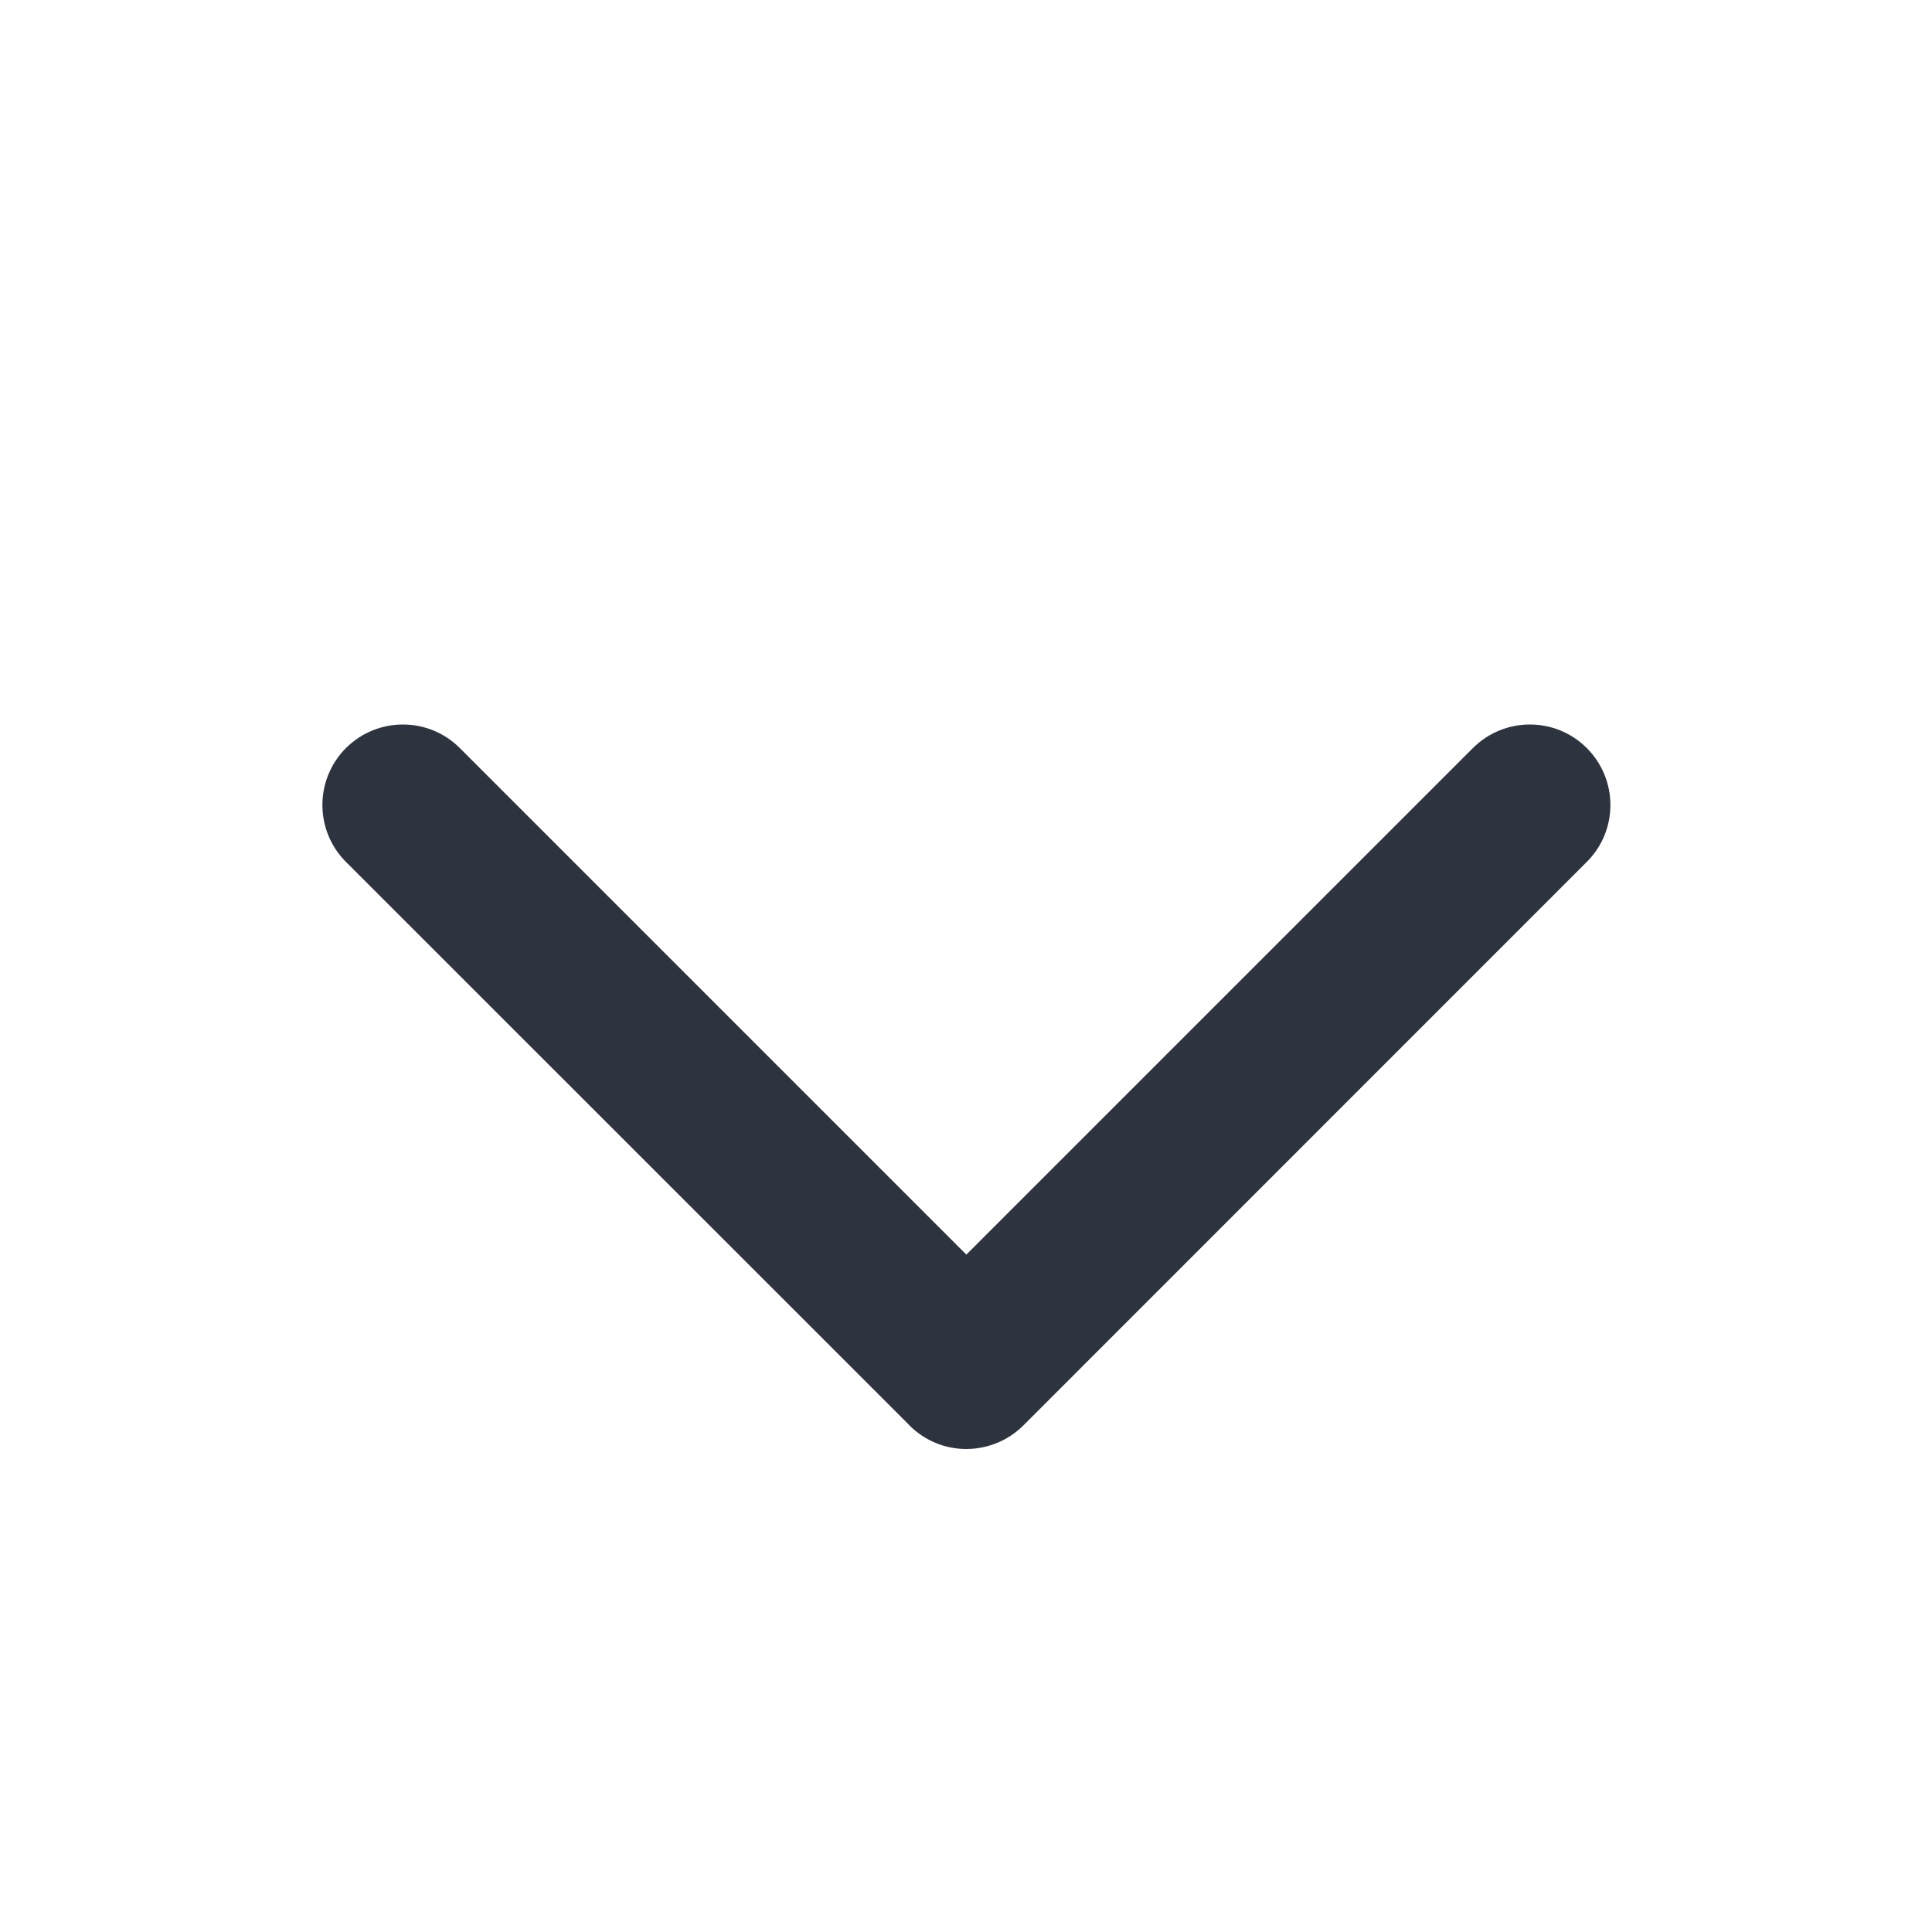
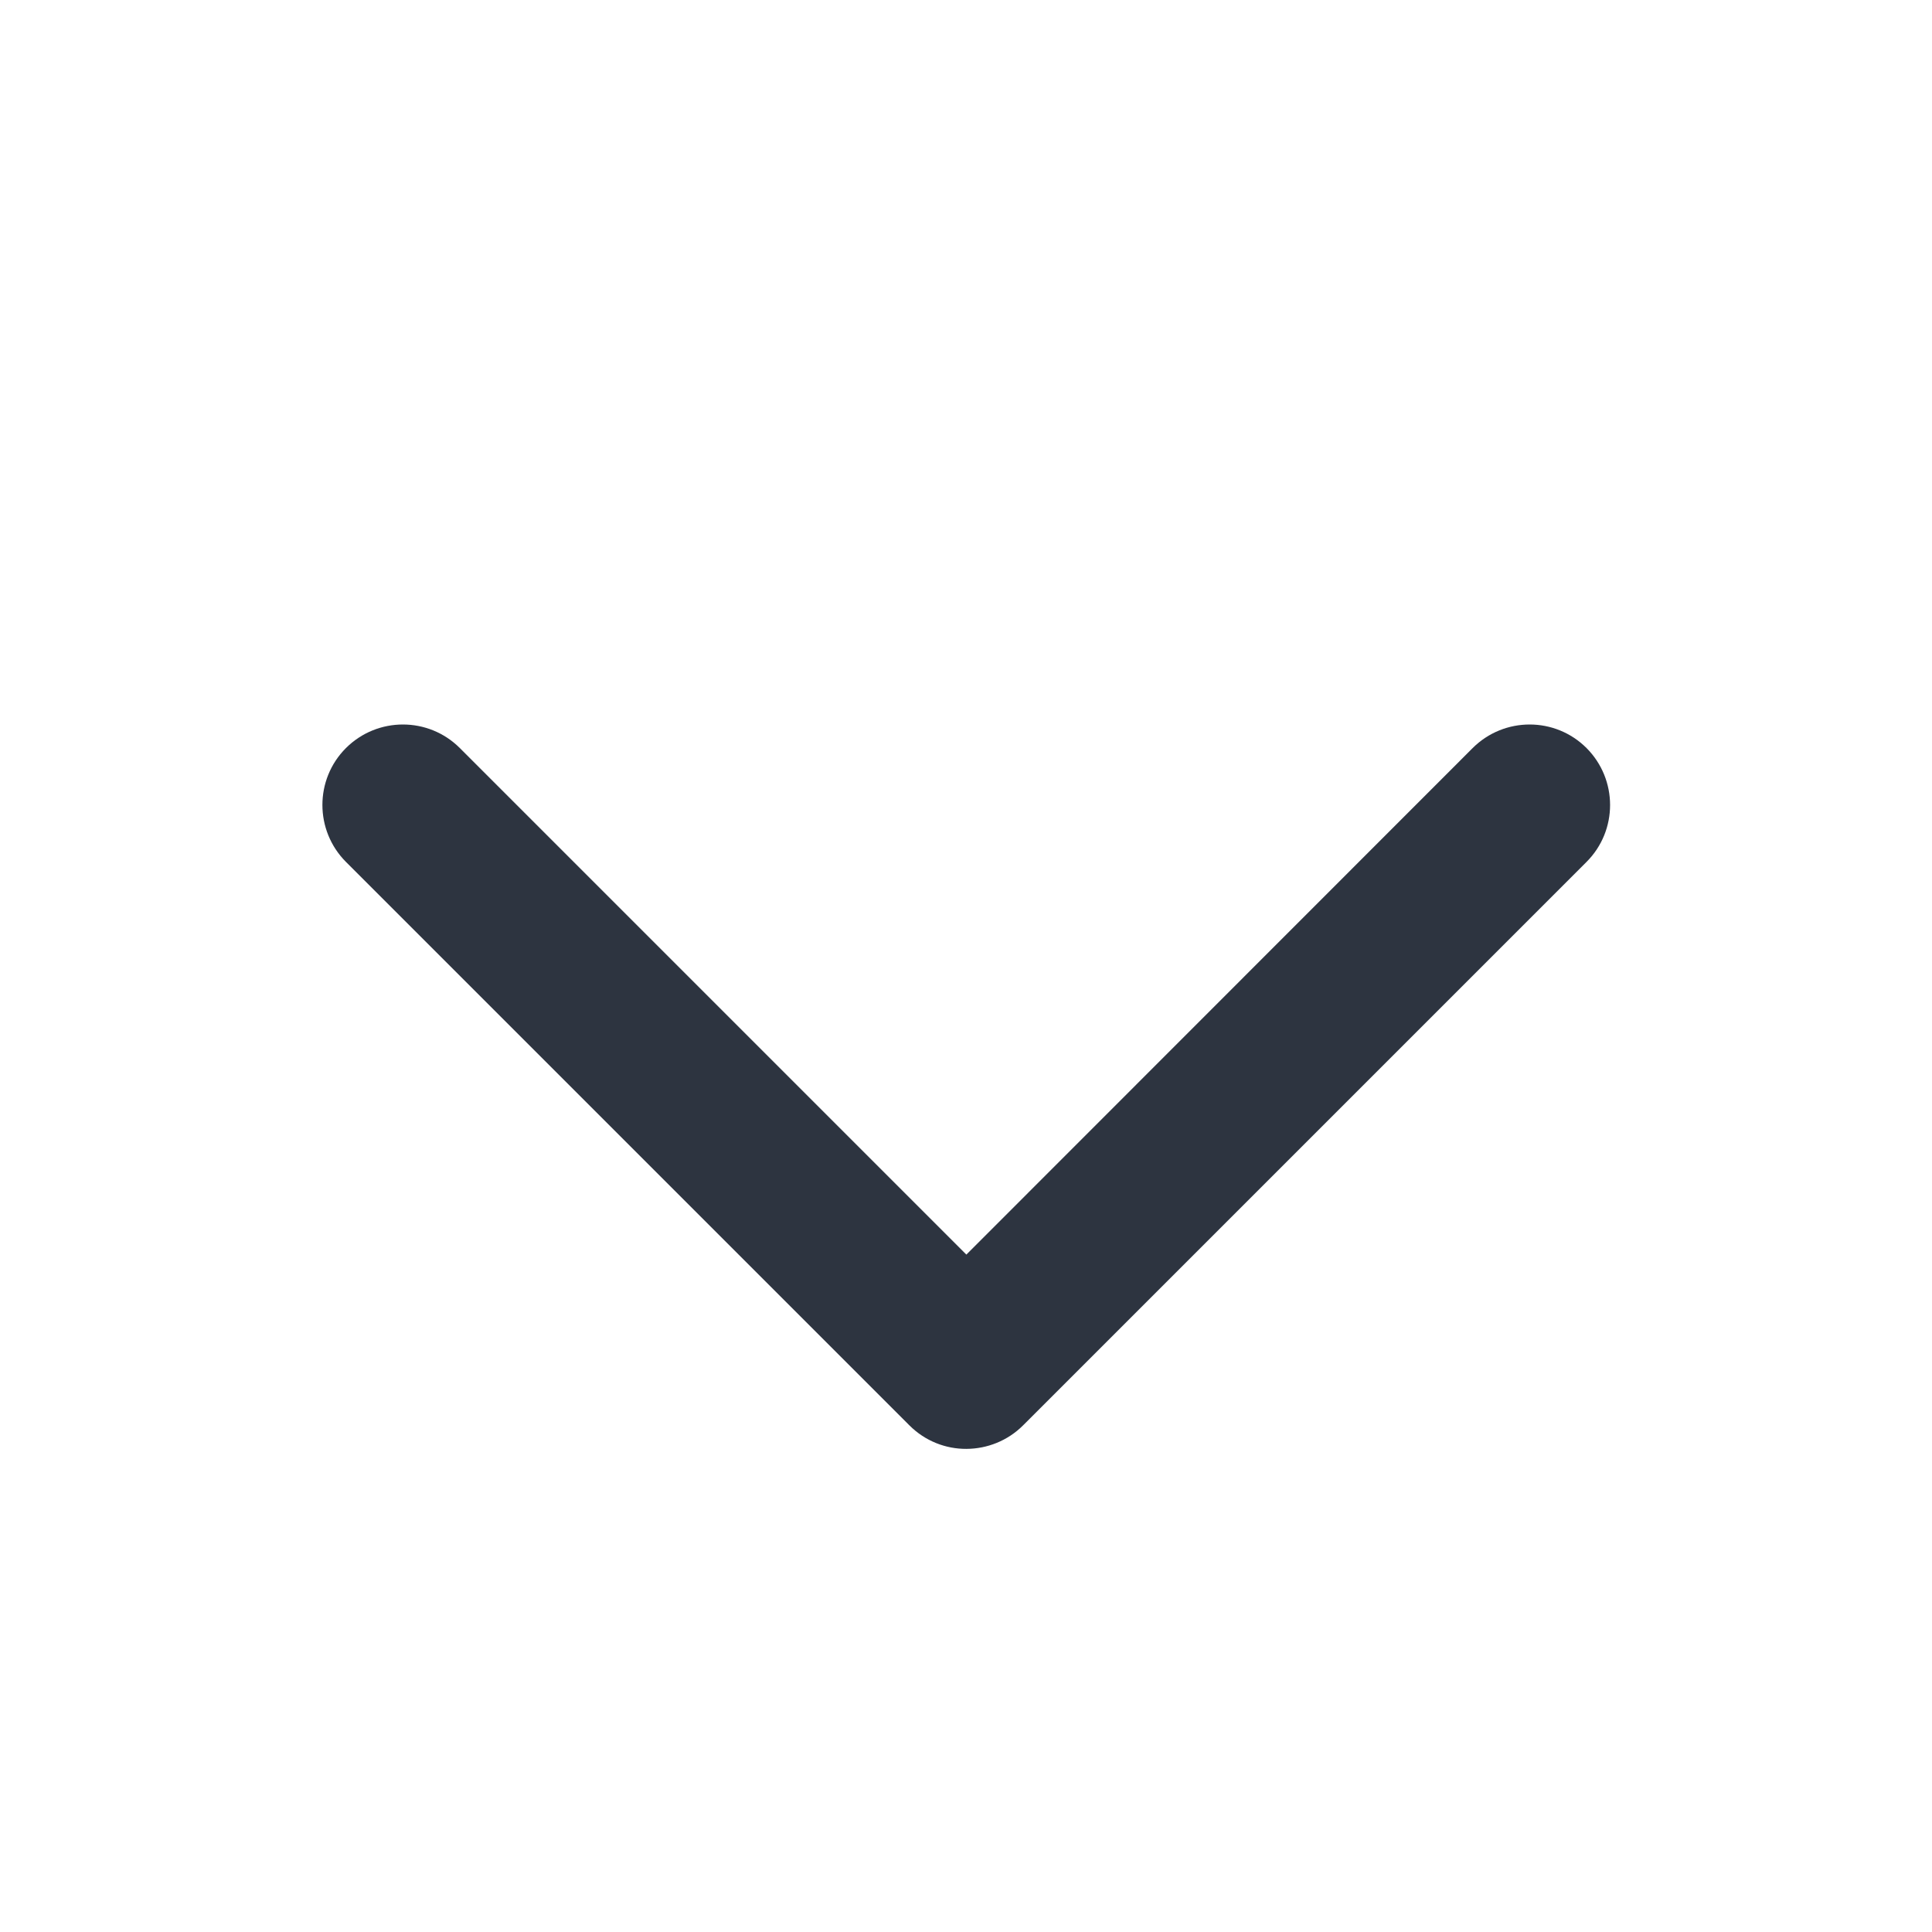
- <svg xmlns="http://www.w3.org/2000/svg" width="16" height="16" viewBox="0 0 16 16" fill="none">
-   <path fill-rule="evenodd" clip-rule="evenodd" d="M3.808 6.195C3.548 5.935 3.126 5.935 2.865 6.195C2.605 6.456 2.605 6.878 2.865 7.138L7.526 11.798C7.528 11.8 7.53 11.803 7.532 11.805C7.662 11.935 7.834 12.001 8.005 12C8.175 11.999 8.345 11.934 8.475 11.805C8.477 11.803 8.479 11.801 8.481 11.799L13.141 7.138C13.402 6.878 13.402 6.456 13.141 6.195C12.881 5.935 12.459 5.935 12.198 6.195L8.003 10.39L3.808 6.195Z" fill="#2D3440" />
+ <svg xmlns="http://www.w3.org/2000/svg" width="16" height="16" fill="none">
+   <path fill-rule="evenodd" clip-rule="evenodd" d="M3.808 6.195c-.26-.26-.682-.26-.943 0-.26.26-.26.682 0 .943l4.66 4.66a.922.922 0 0 0 .006.006c.131.131.302.196.473.195.17-.001.34-.066.469-.195.002-.002.004-.004.006-.006l4.66-4.66c.26-.26.26-.682 0-.943-.26-.26-.682-.26-.943 0L8.003 10.39 3.808 6.195Z" fill="#2D3440" />
</svg>
